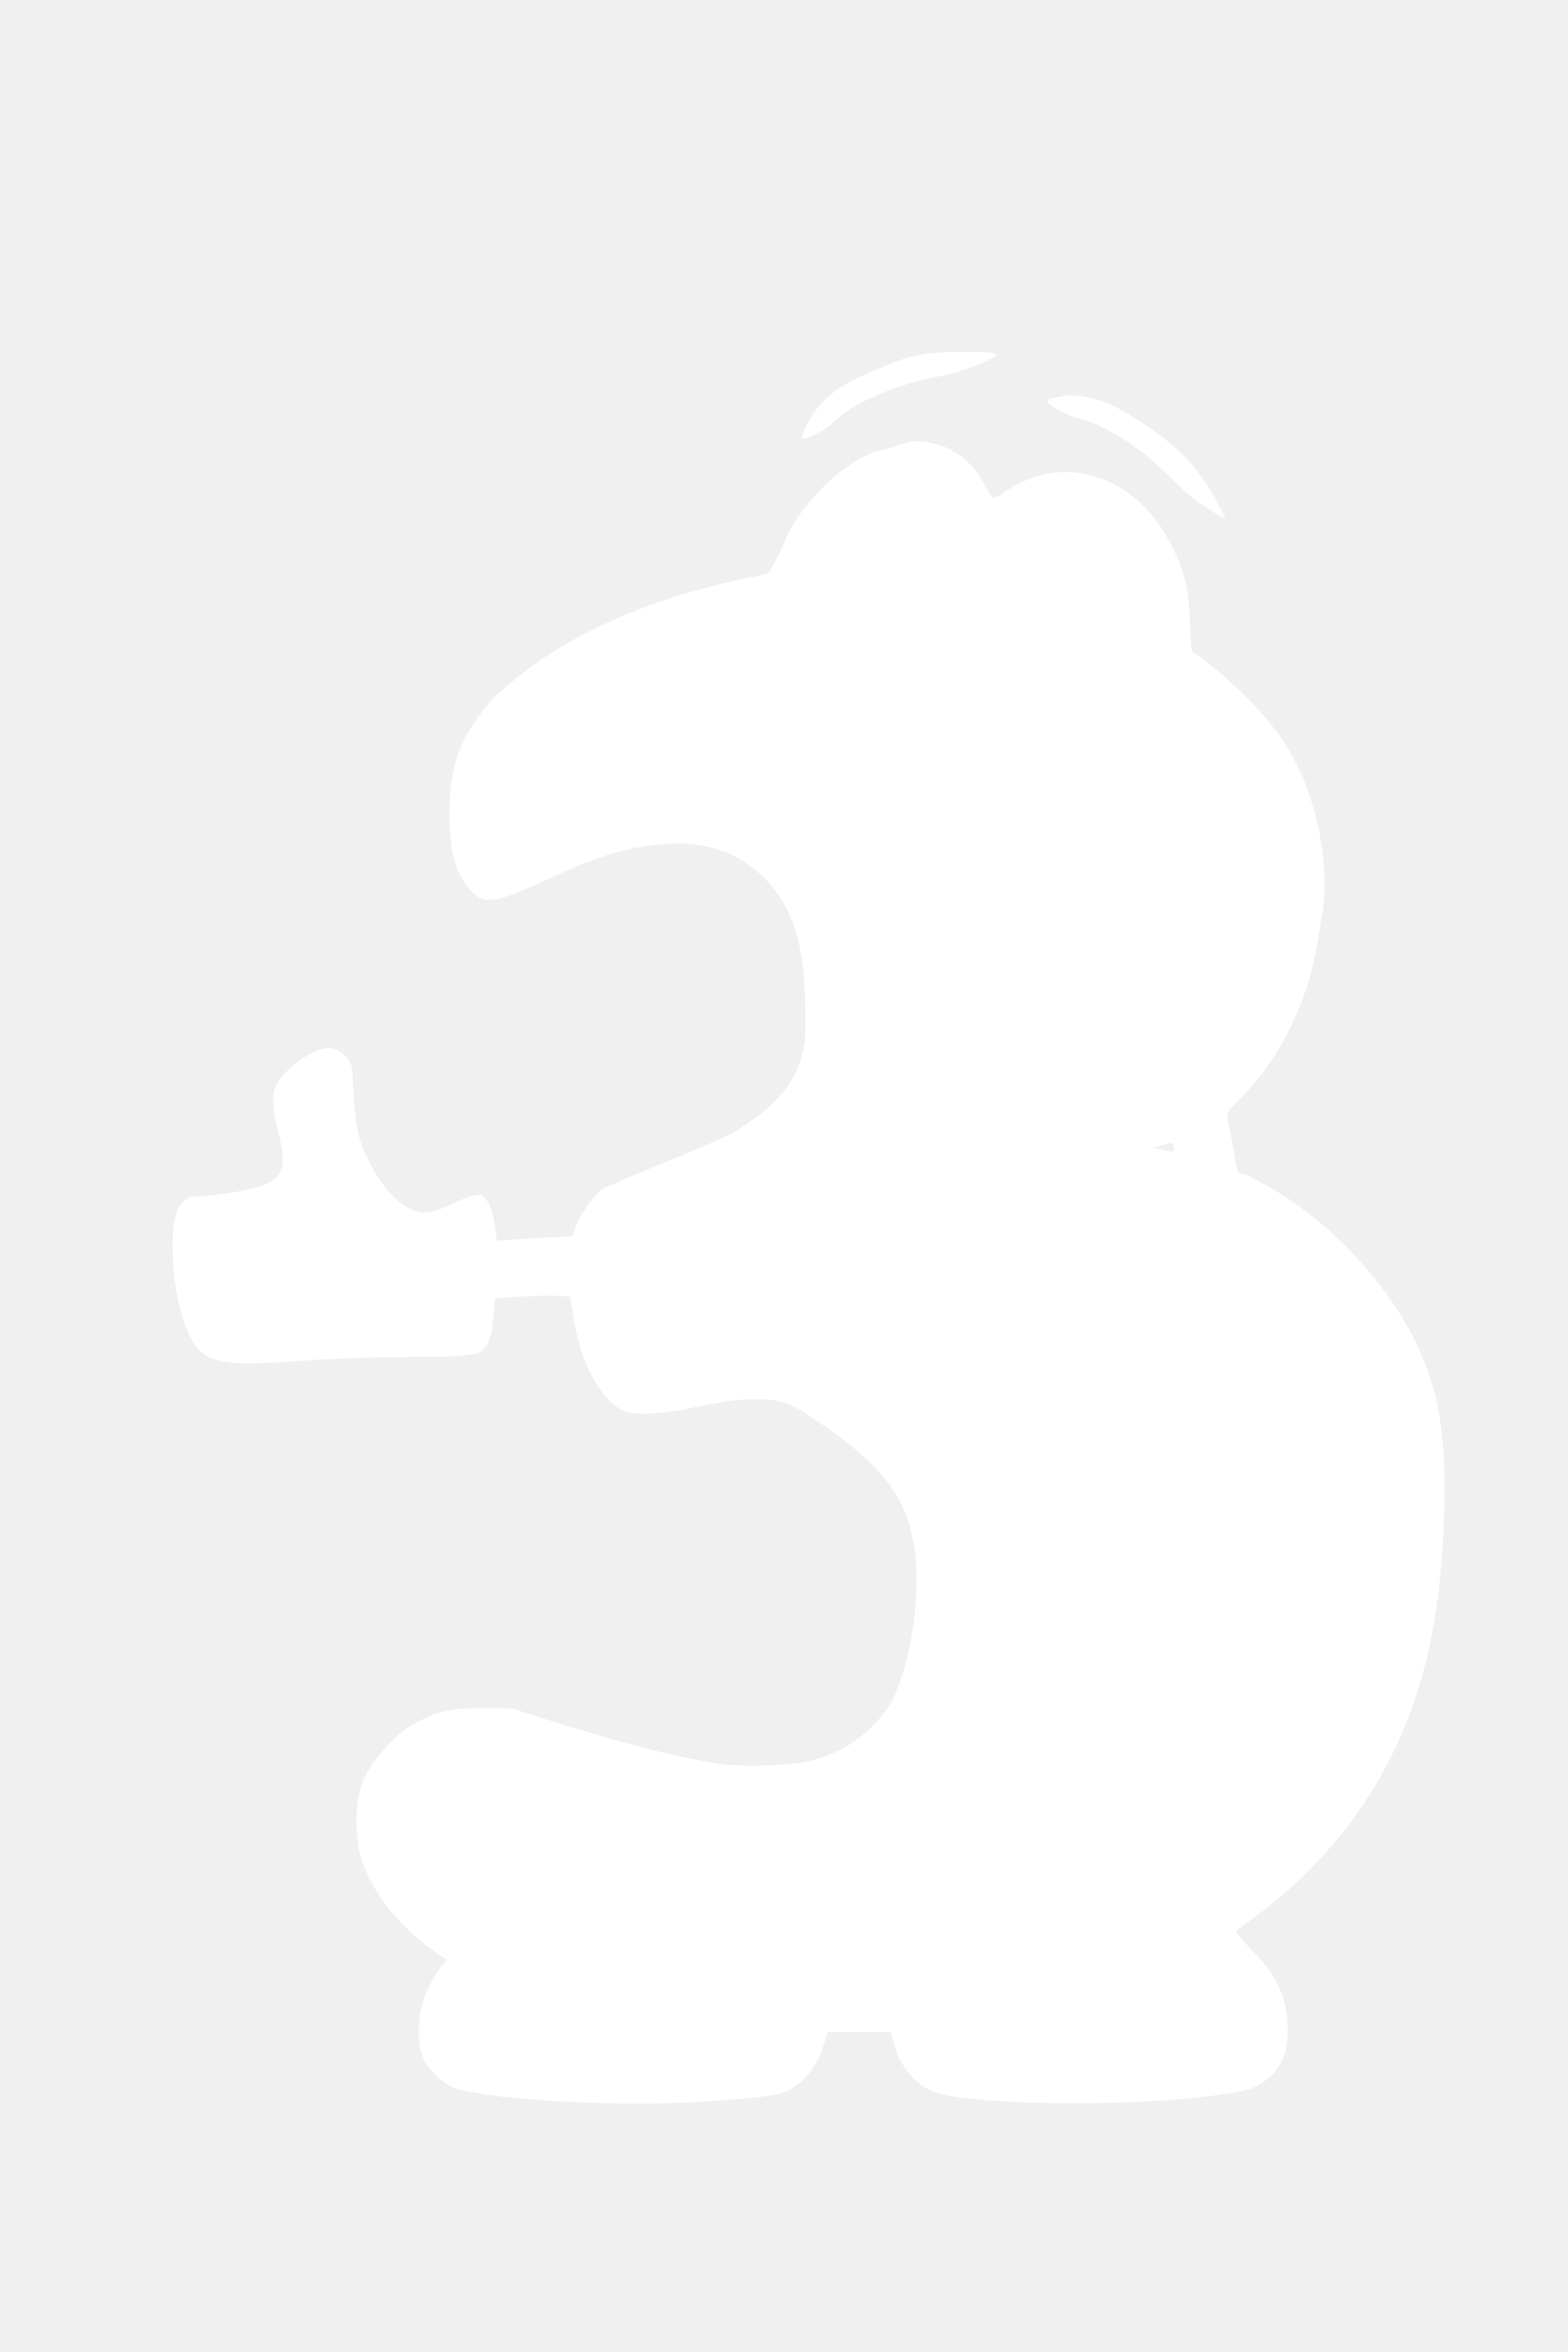
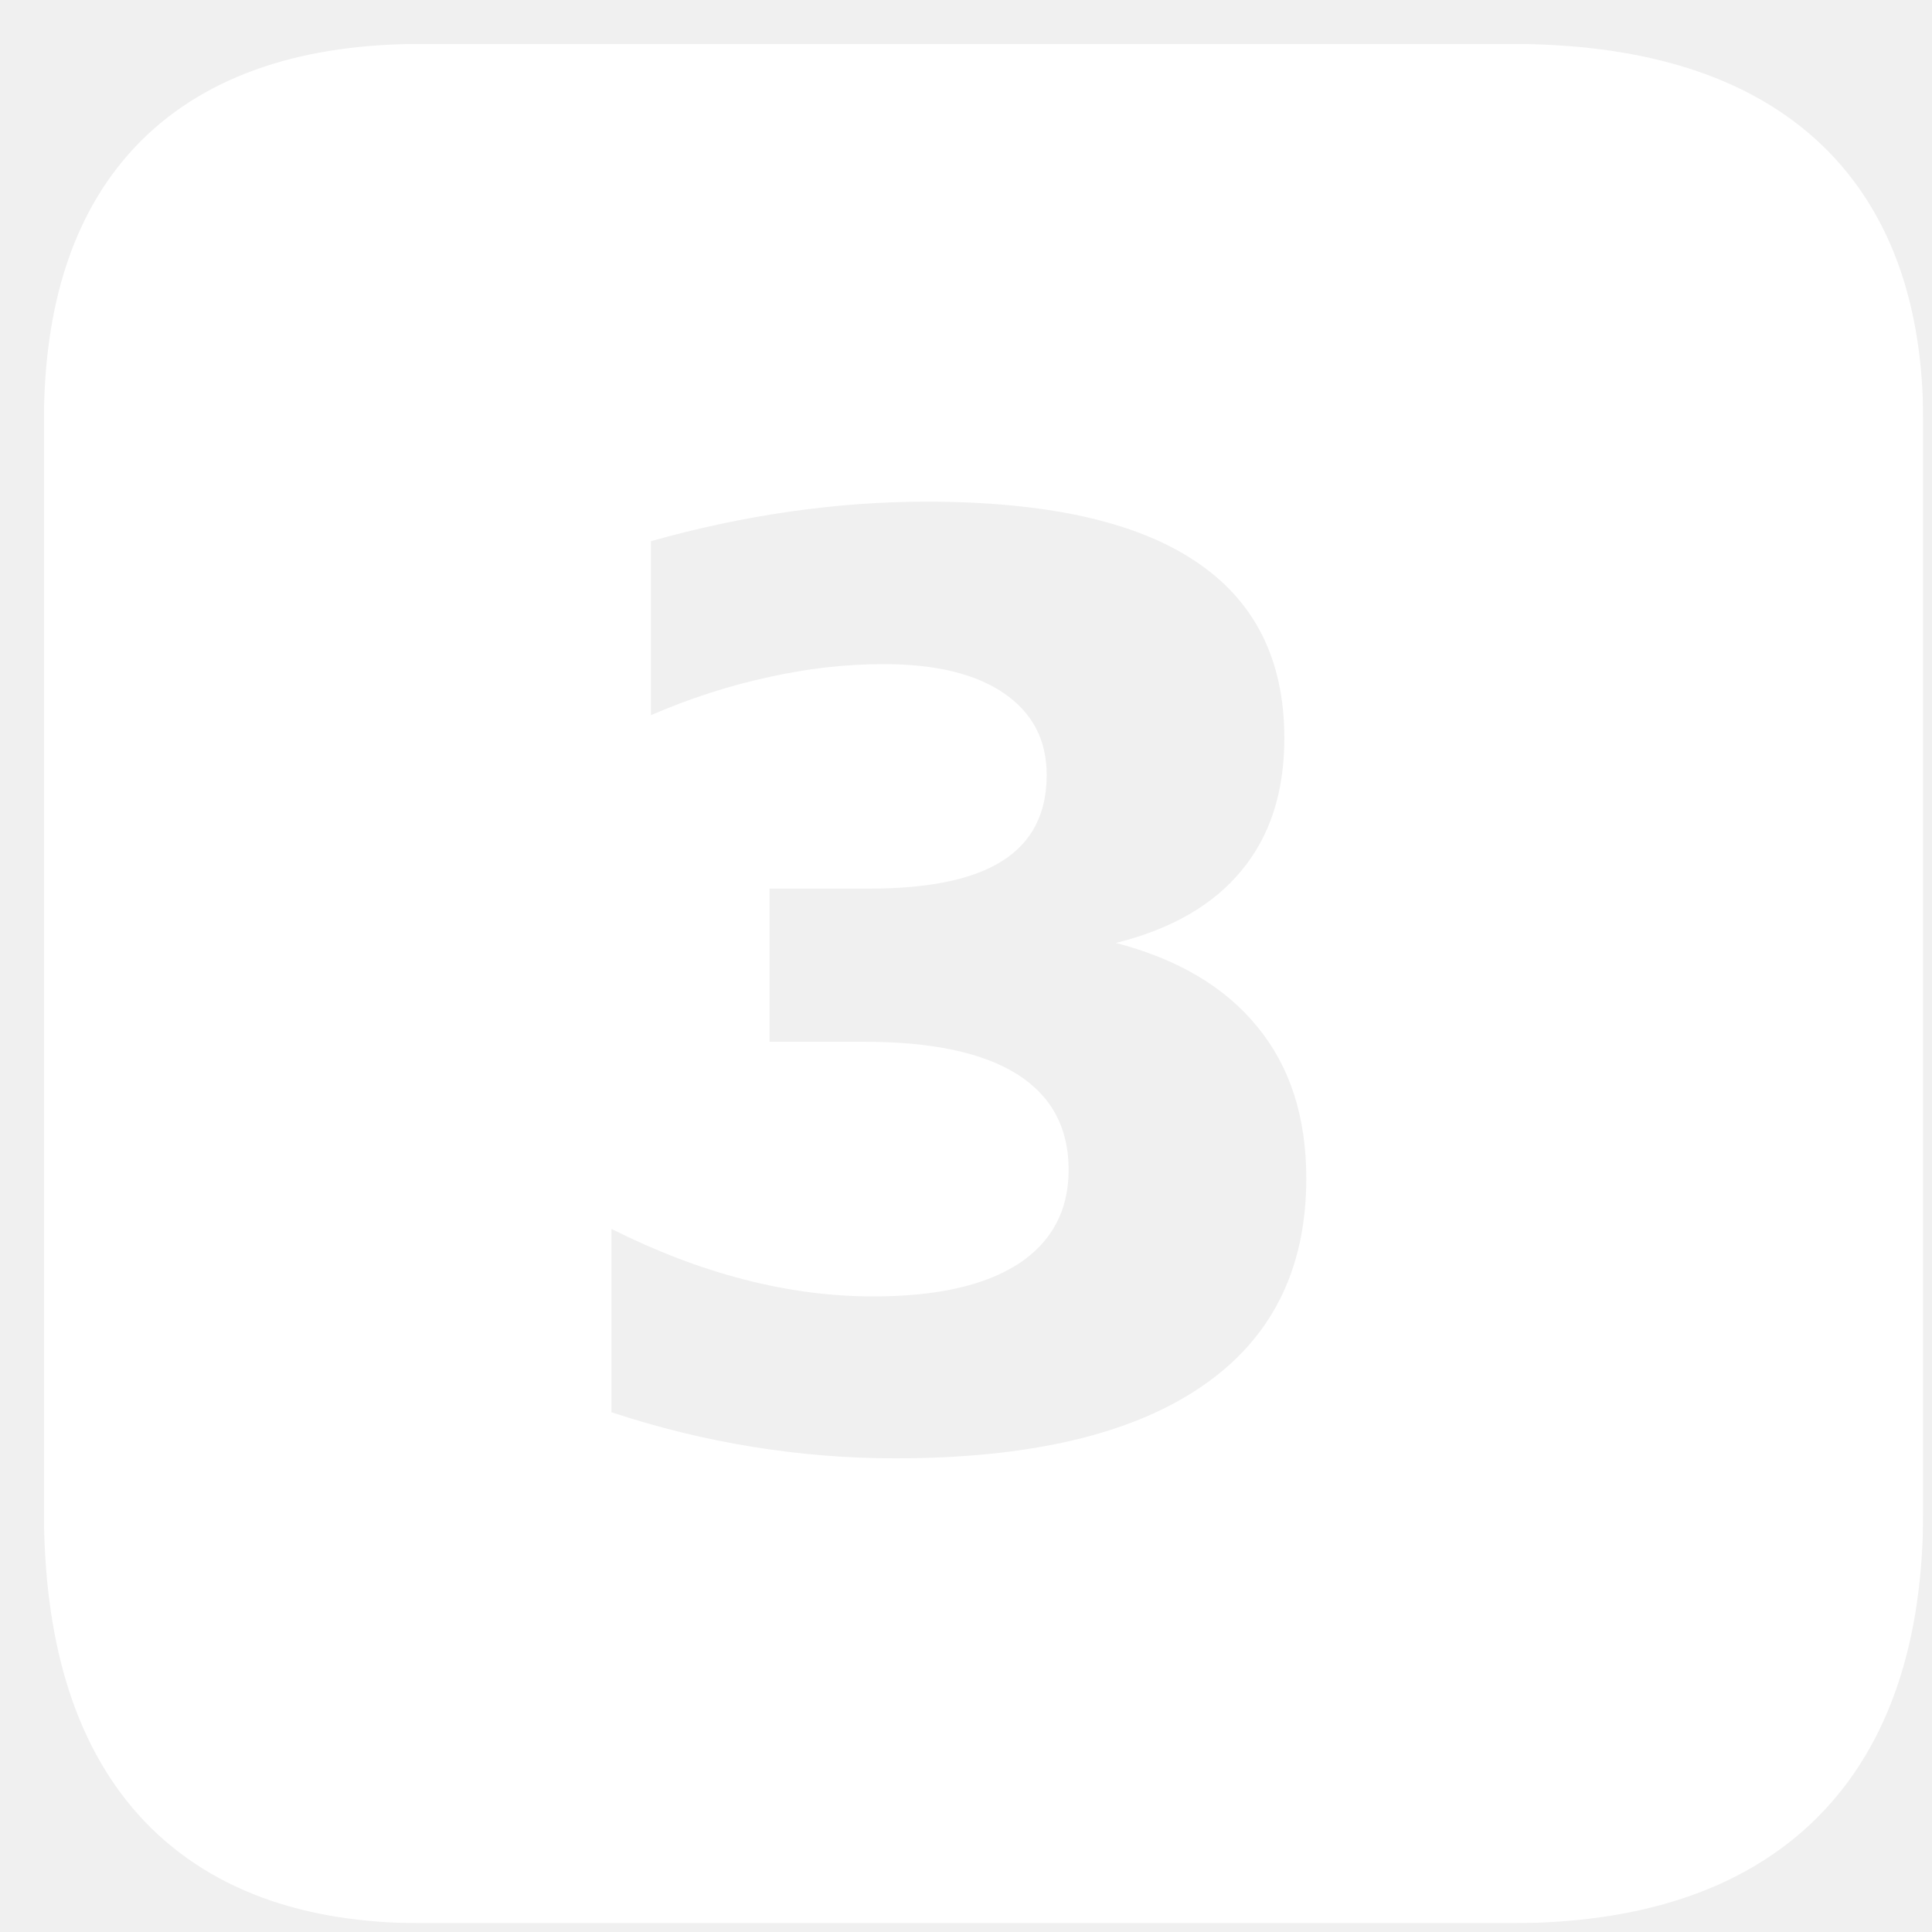
- <svg xmlns="http://www.w3.org/2000/svg" version="1.0" width="853pt" height="1280pt" viewBox="0 0 853 1280" preserveAspectRatio="xMidYMid meet">
-   <g transform="translate(0,1280) scale(0.1,-0.1)" fill="#ffffff" stroke="none">
-     <path d="M5046 10875 c-109 -18 -127 -24 -291 -93 -152 -64 -222 -109 -292 -186 -47 -52 -111 -177 -94 -184 16 -6 137 57 161 83 99 108 351 218 600 260 102 17 323 108 293 120 -38 14 -287 15 -377 0z" />
-     <path d="M5763 10639 c-79 -15 -80 -22 -16 -62 33 -19 81 -41 108 -48 160 -40 338 -152 505 -317 63 -63 133 -126 155 -140 22 -14 66 -42 98 -63 31 -21 57 -35 57 -32 0 3 -19 42 -43 87 -93 177 -200 293 -385 418 -151 102 -235 142 -332 157 -73 12 -88 12 -147 0z" />
-     <path d="M4885 10375 c-38 -13 -79 -24 -90 -25 -31 0 -134 -53 -202 -103 -133 -99 -269 -263 -317 -383 -30 -74 -84 -175 -99 -186 -6 -3 -31 -9 -56 -13 -84 -12 -326 -73 -457 -115 -356 -115 -650 -270 -879 -462 -113 -95 -130 -113 -204 -222 -97 -143 -134 -281 -135 -501 0 -194 32 -312 110 -404 71 -84 132 -80 369 29 308 140 421 180 585 205 283 44 487 -11 651 -174 155 -154 221 -368 223 -721 1 -151 -2 -186 -21 -253 -42 -153 -160 -284 -368 -409 -33 -20 -201 -93 -374 -163 -173 -70 -328 -137 -344 -148 -47 -35 -125 -145 -143 -202 l-17 -53 -121 -6 c-67 -4 -160 -9 -207 -12 l-85 -6 -12 86 c-11 82 -32 133 -67 159 -18 14 -68 0 -158 -42 -110 -53 -167 -61 -230 -33 -119 53 -252 252 -293 440 -8 37 -17 131 -21 209 -6 138 -7 143 -35 177 -42 51 -92 64 -157 40 -72 -26 -179 -109 -215 -167 -38 -62 -39 -131 -2 -274 51 -200 31 -255 -112 -304 -59 -20 -252 -49 -329 -49 -92 0 -133 -83 -133 -269 0 -263 66 -505 159 -582 77 -63 193 -72 571 -43 113 9 358 17 546 19 377 4 397 7 433 66 21 35 30 74 40 183 l6 71 125 8 c69 4 161 6 204 5 l80 -3 12 -85 c38 -260 142 -465 268 -533 63 -34 195 -28 427 20 149 30 206 38 299 38 142 0 186 -15 341 -120 347 -235 477 -401 524 -672 34 -195 8 -487 -65 -712 -43 -135 -75 -188 -164 -277 -91 -91 -193 -149 -326 -185 -96 -26 -355 -37 -485 -20 -219 29 -539 110 -940 237 l-210 67 -150 1 c-171 1 -232 -11 -355 -71 -57 -27 -94 -55 -155 -117 -147 -150 -191 -260 -183 -464 4 -99 10 -130 36 -199 70 -188 225 -369 430 -503 l24 -15 -35 -45 c-47 -61 -82 -135 -101 -207 -21 -79 -21 -206 0 -266 21 -62 93 -140 157 -171 136 -66 812 -111 1310 -87 245 12 437 32 498 52 98 34 192 144 224 264 l18 65 173 0 173 0 11 -42 c39 -155 132 -260 256 -293 224 -59 958 -69 1407 -19 261 28 313 43 388 111 65 59 92 122 97 228 8 183 -47 314 -195 464 -52 52 -90 97 -86 101 4 4 51 39 104 78 453 336 760 778 909 1308 71 254 108 520 120 859 15 432 -23 680 -144 940 -141 301 -408 604 -706 803 -93 63 -249 144 -260 137 -12 -7 -17 11 -39 146 -12 68 -25 137 -29 153 -7 27 -2 36 77 115 205 205 361 522 411 832 11 68 24 149 30 180 24 132 4 374 -46 547 -72 251 -172 419 -364 612 -95 96 -246 224 -286 242 -20 9 -22 19 -27 167 -6 187 -25 270 -97 416 -190 390 -598 522 -915 294 -25 -18 -50 -29 -59 -26 -8 3 -29 34 -47 68 -60 121 -163 202 -287 228 -75 16 -107 13 -187 -14z m1505 -3821 c0 -19 -4 -24 -17 -21 -10 3 -36 8 -58 12 l-40 8 40 12 c63 20 75 18 75 -11z" />
+ <svg xmlns="http://www.w3.org/2000/svg" enable-background="new 0 0 55 55" height="55px" version="1.1" viewBox="0 0 55 55" width="55px" x="0px" xml:space="preserve" y="0px">
+   <g display="block" id="stock-xo_1_">
+     <defs>
+       <mask id="Mask" maskUnits="userSpaceOnUse" x="0" y="0" width="55" height="55">
+         <path d="M 3 3 L 53 3 L 53 53 L 3 53 z" stroke-width="3.5" fill="white" stroke="white" />
+         <text x="15" y="41" font-size="36" font-family="Bitstream Vera Sans" font-weight="bold" fill="black" stroke="none">3</text>
+       </mask>
+     </defs>
+     <path d="M 3 12 Q 3 3 12 3 L 43 3 Q 53 3 53 12 L 53 43 Q 53 53 43 53 L 12 53 Q 3 53 3 43 z" fill="#FFFFFF" stroke="#FFFFFF" stroke-width="3.5" mask="url(#Mask)" />
  </g>
</svg>
